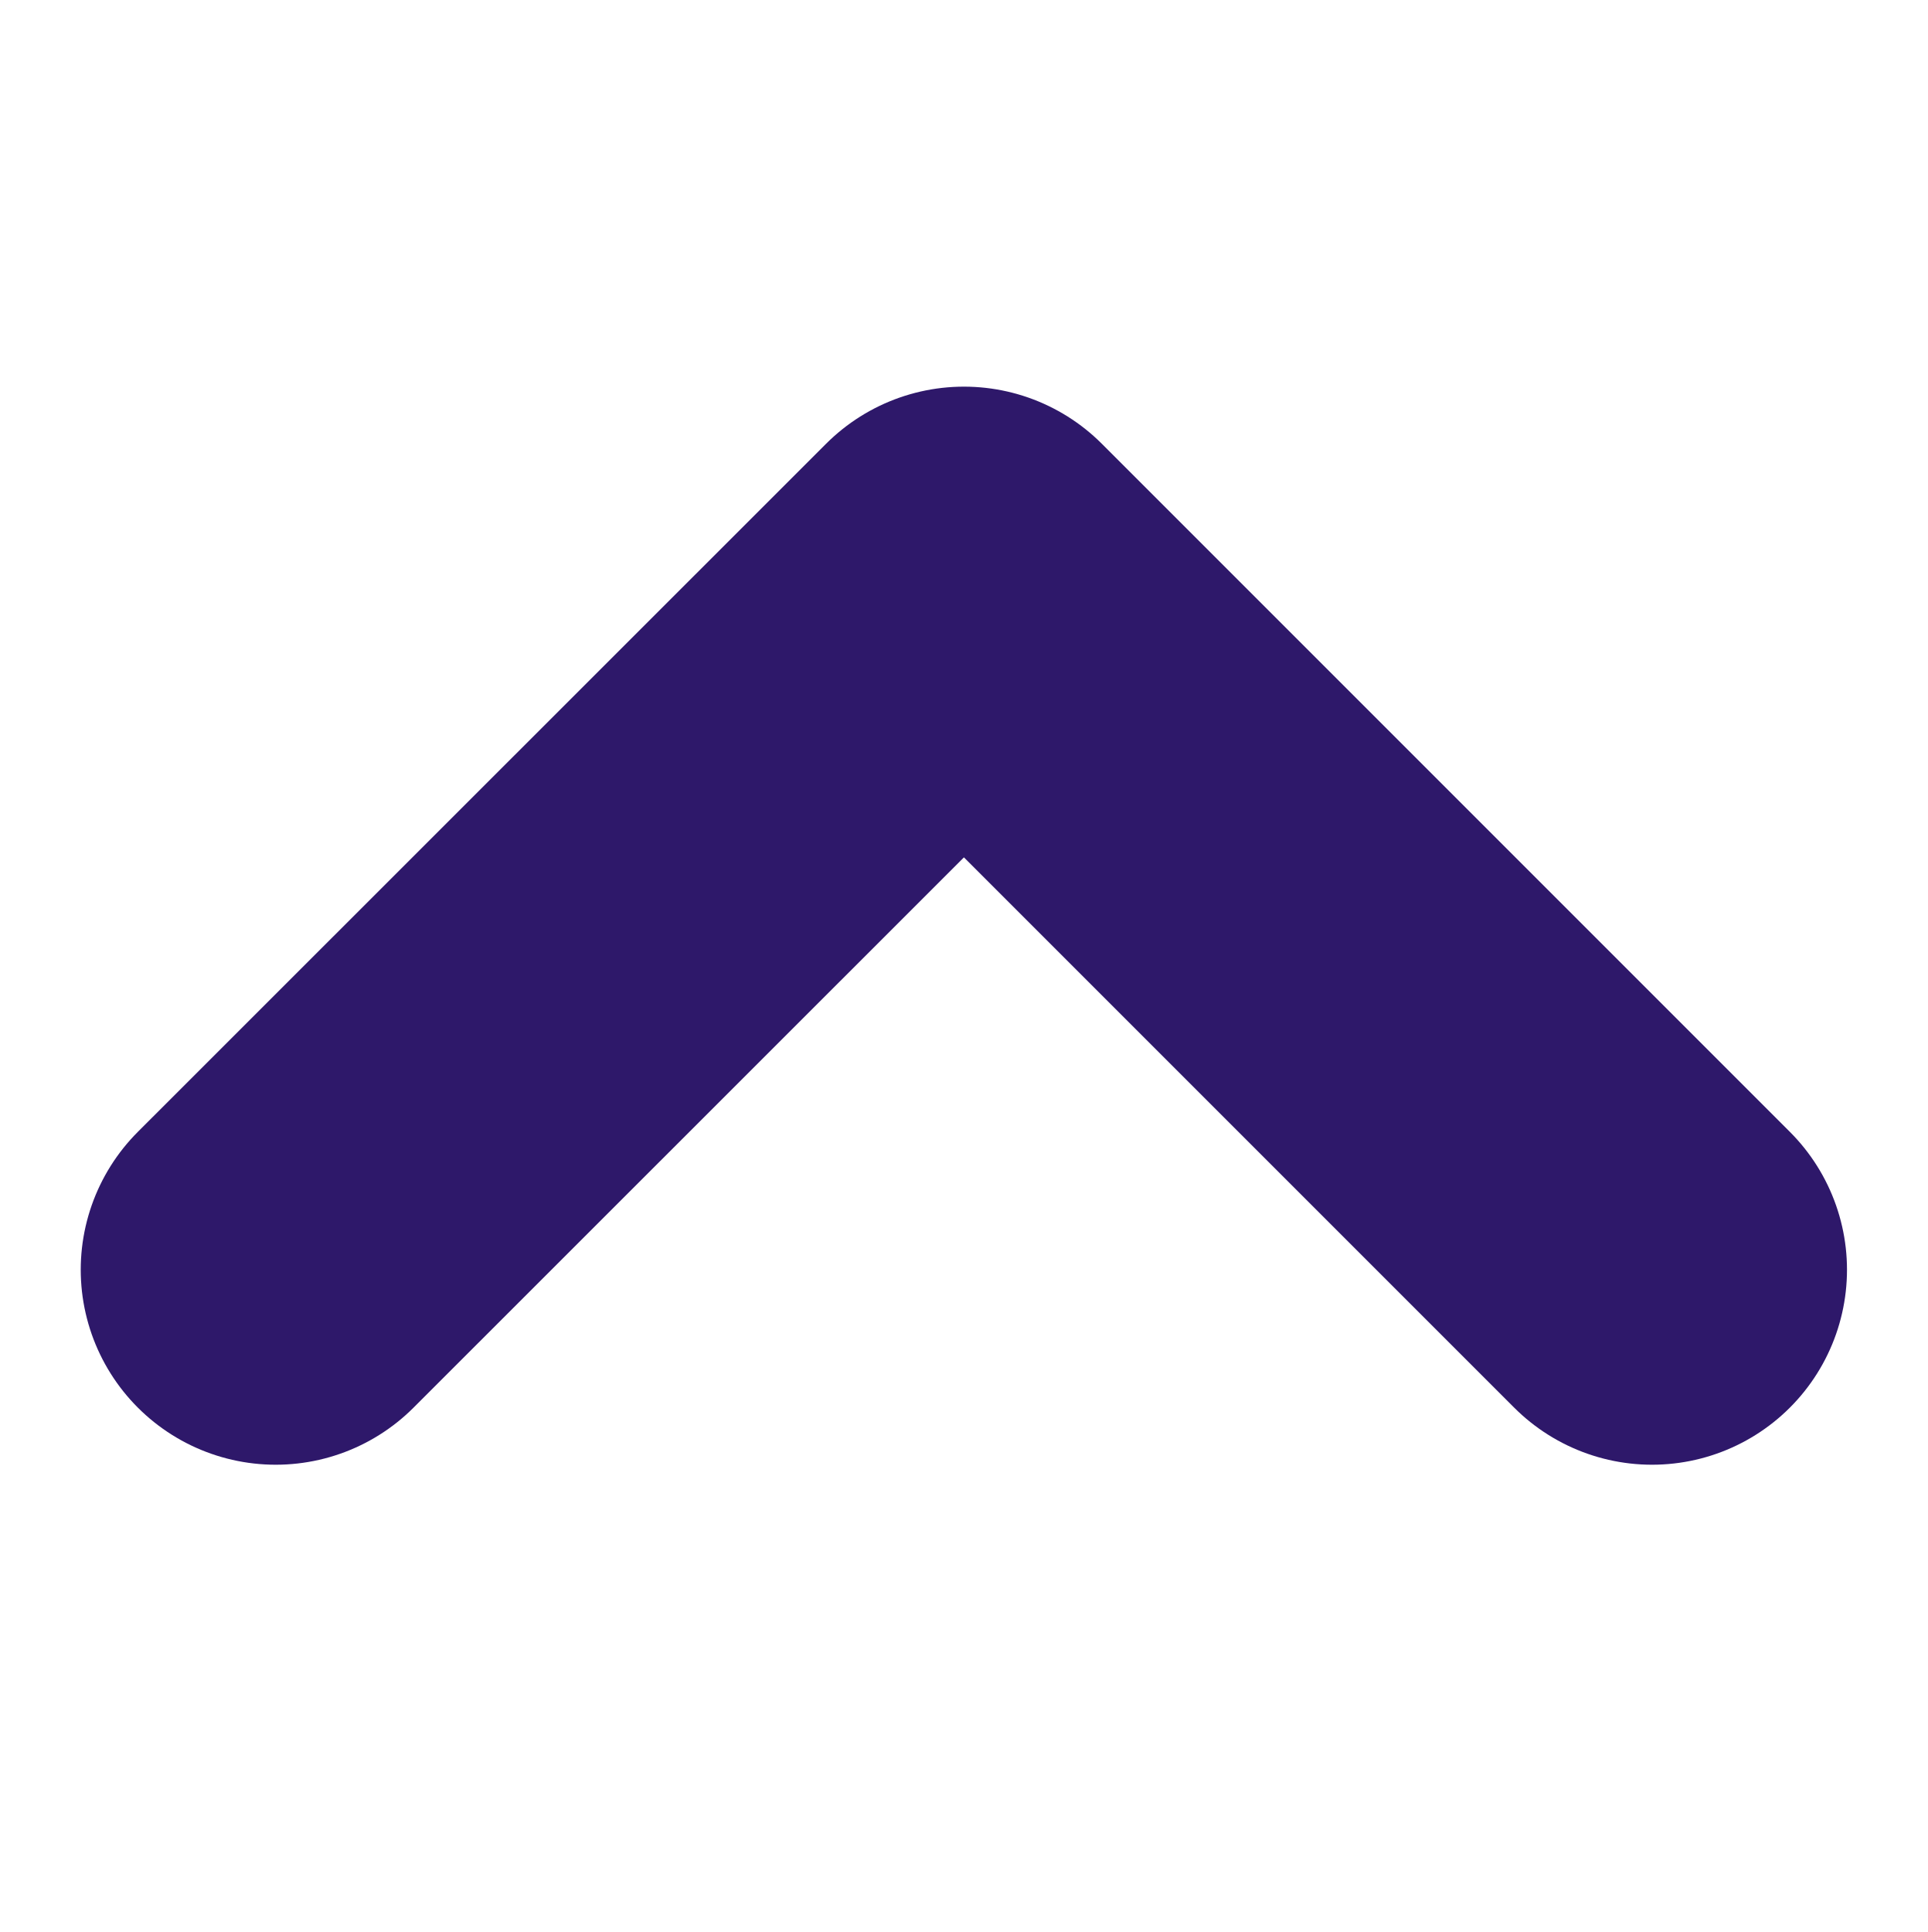
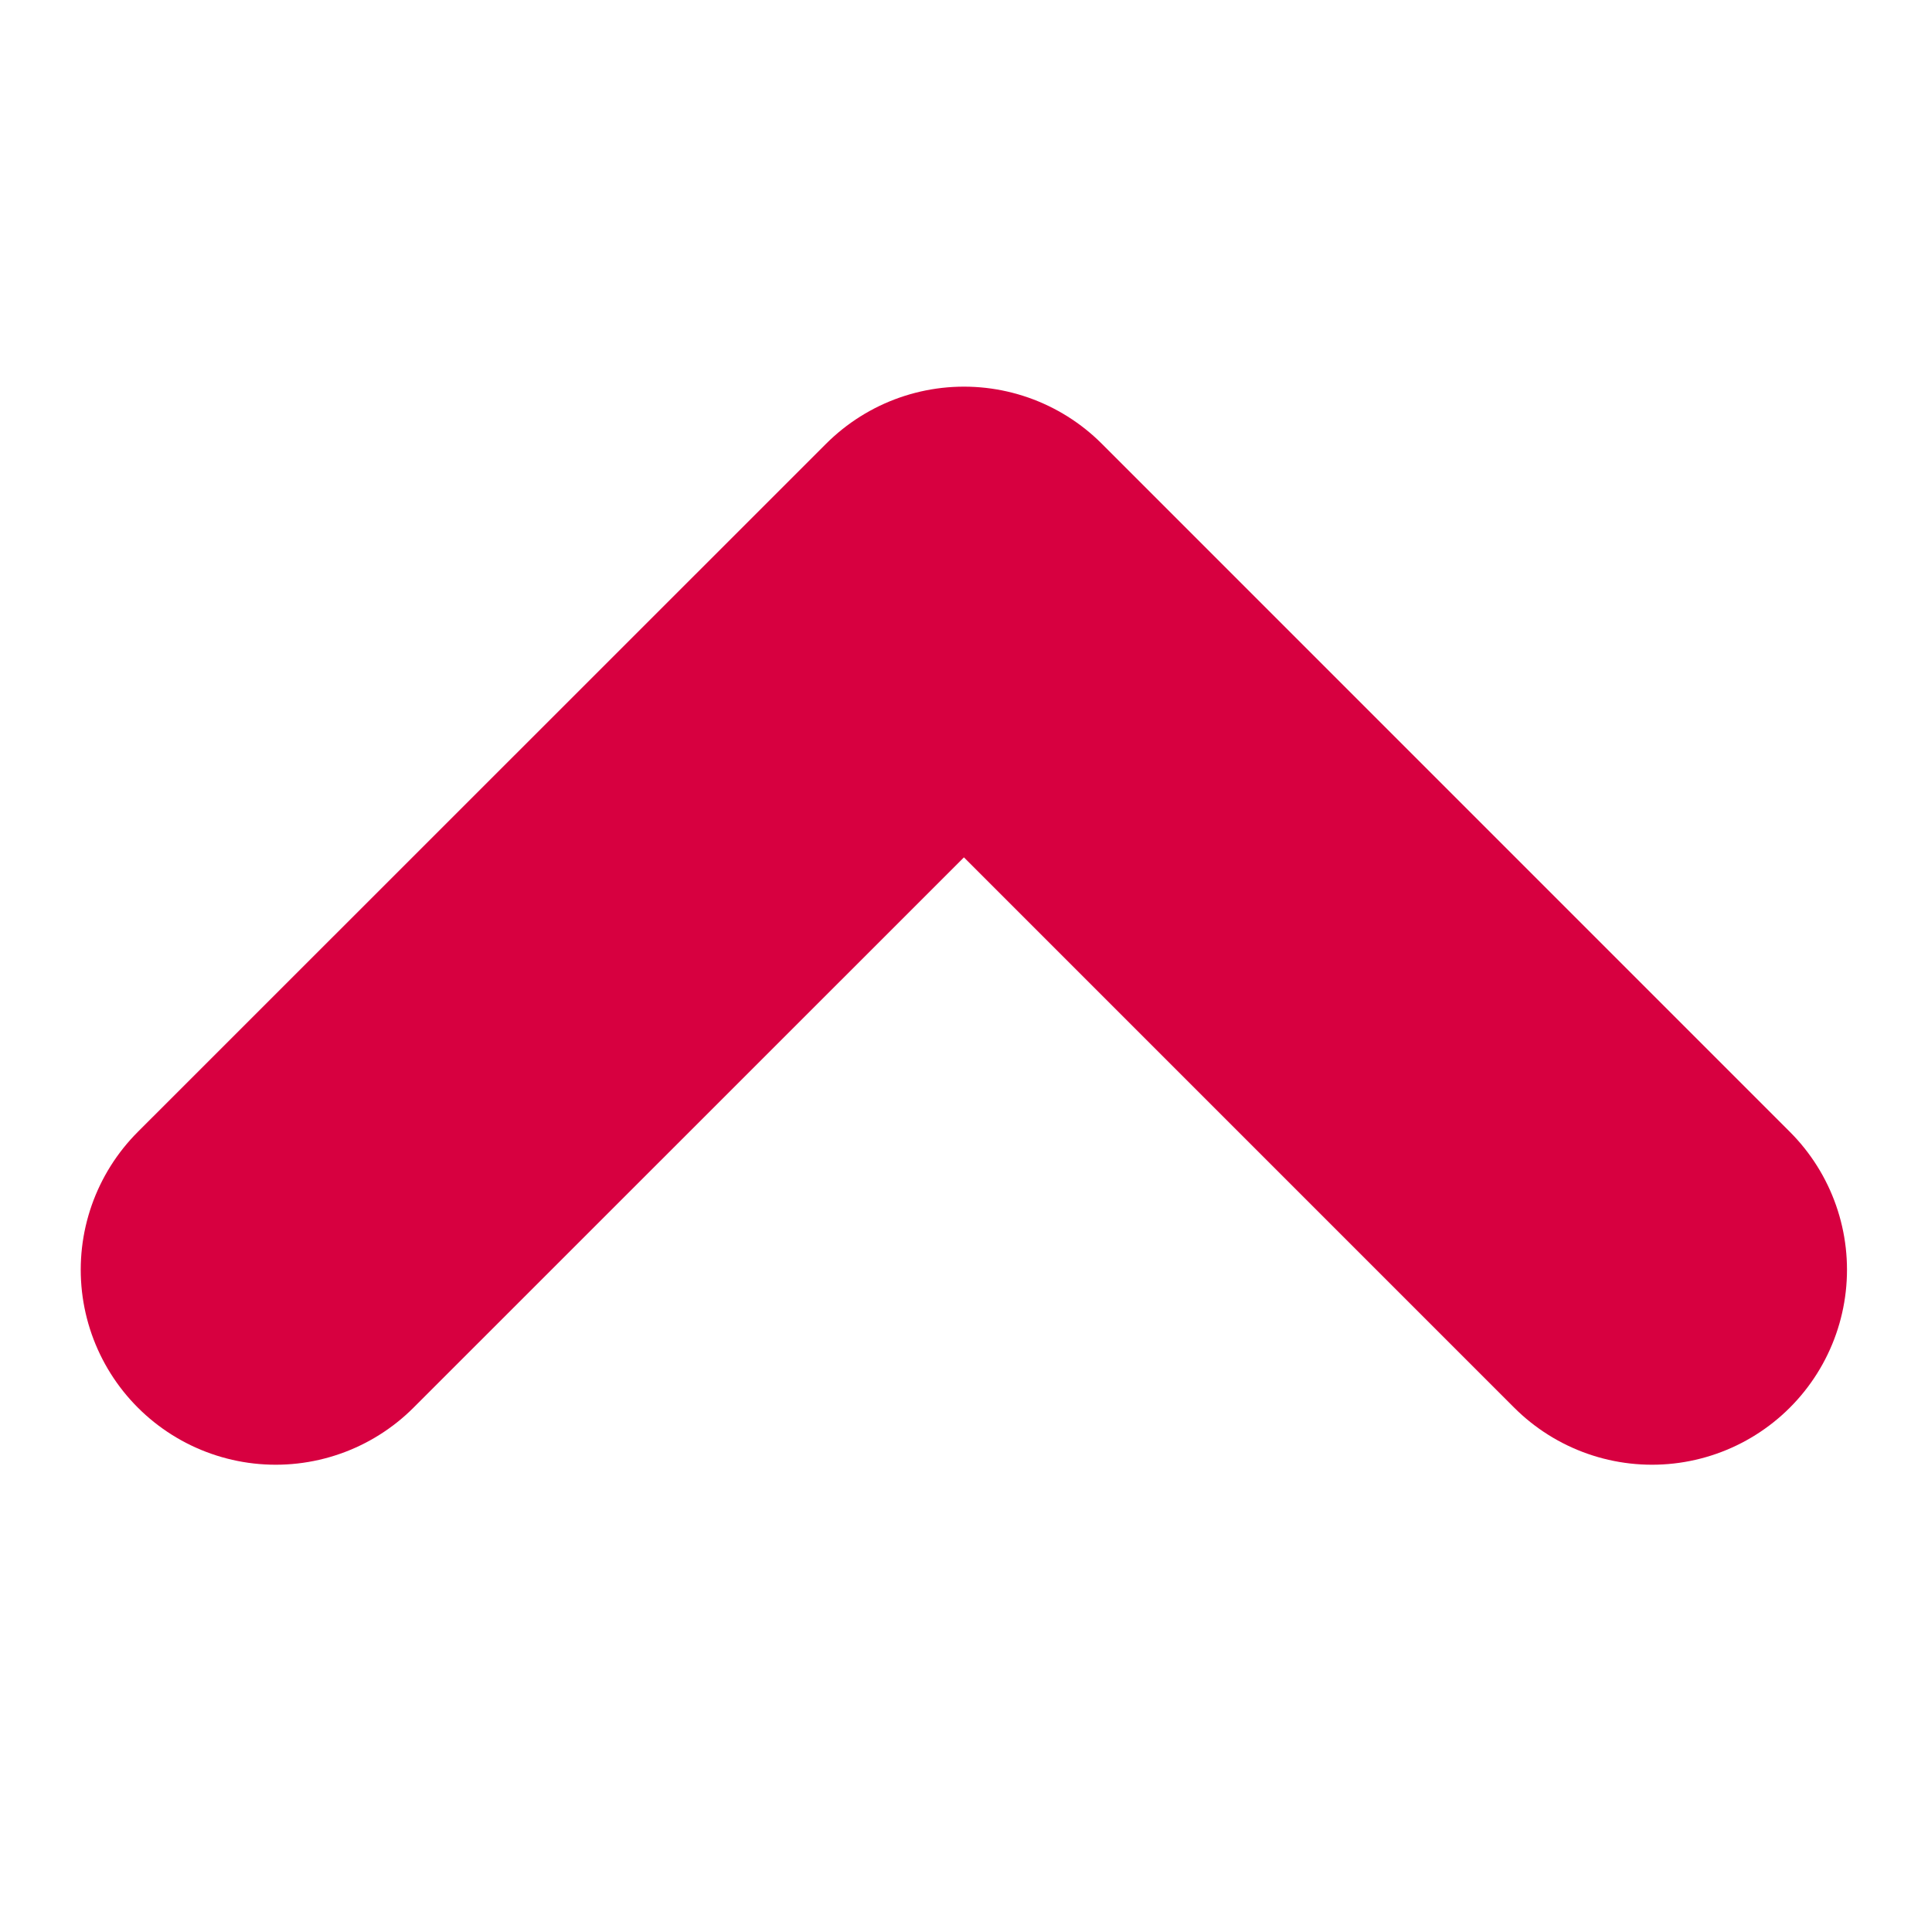
<svg xmlns="http://www.w3.org/2000/svg" width="25.887" height="25.943" viewBox="0 0 9.887 5.943">
-   <path id="Path_157" data-name="Path 157" d="M6502.544,2805l3.529,3.53-3.529,3.529" transform="translate(-2803.586 6507.073) rotate(-90)" fill="none" stroke="#2E186A" stroke-linecap="round" stroke-linejoin="round" stroke-width="2" />
+   <path id="Path_157" data-name="Path 157" d="M6502.544,2805l3.529,3.53-3.529,3.529" transform="translate(-2803.586 6507.073) rotate(-90)" fill="none" stroke="#D70040" stroke-linecap="round" stroke-linejoin="round" stroke-width="2" />
</svg>
